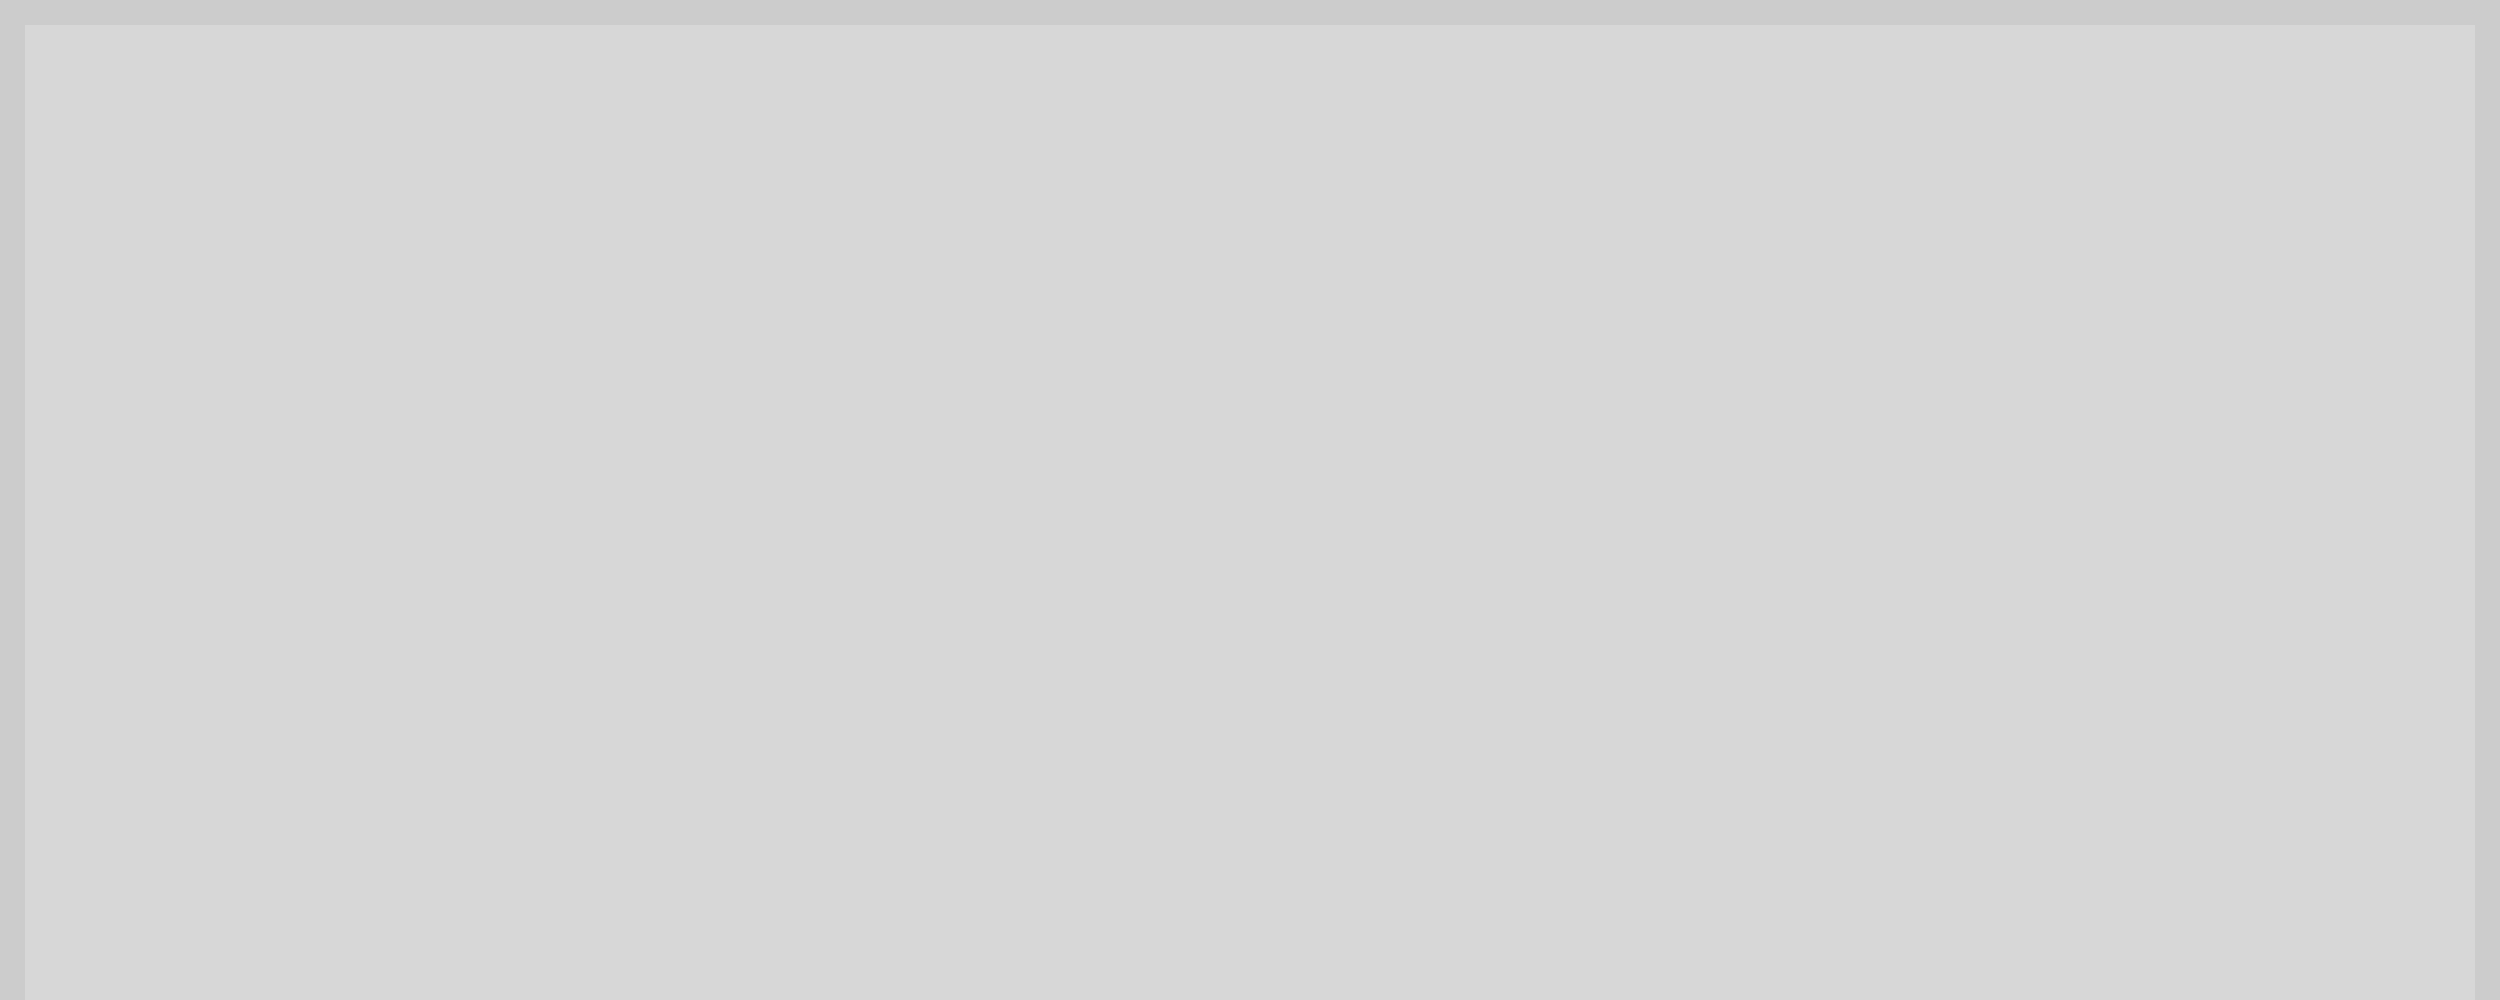
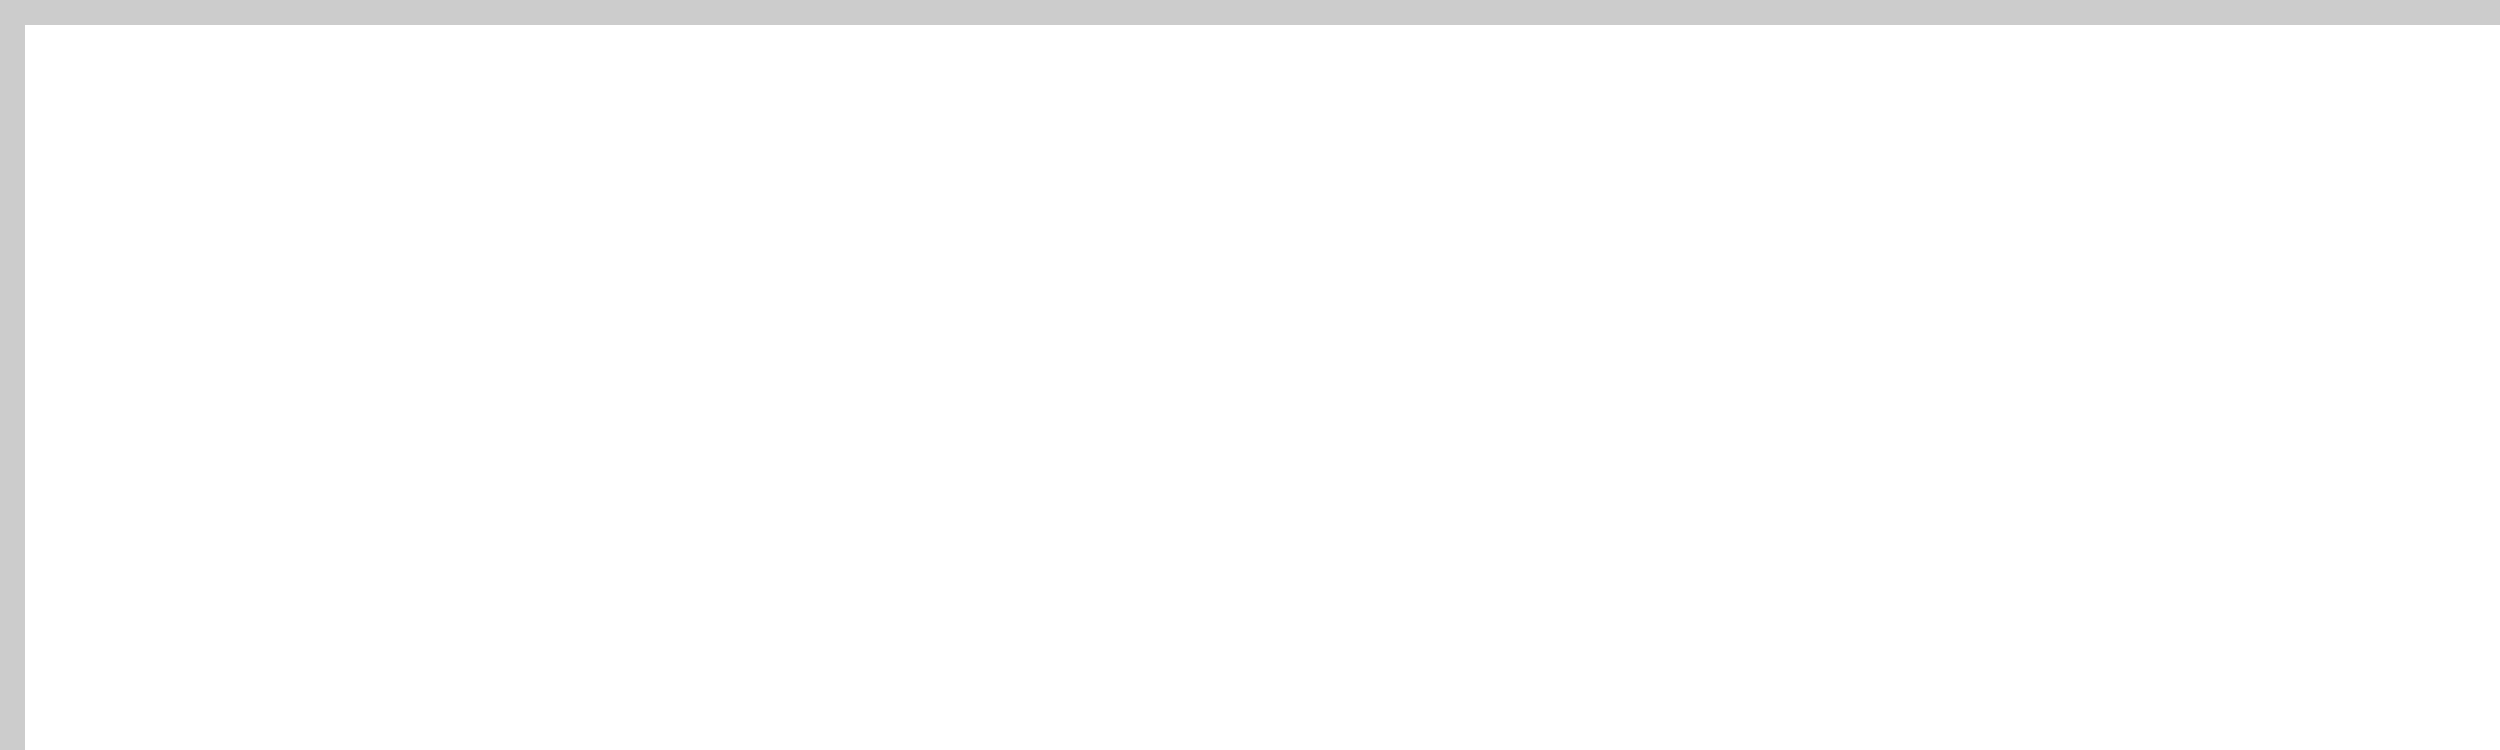
- <svg xmlns="http://www.w3.org/2000/svg" version="1.1" width="100px" height="40px" viewBox="300 0 100 40">
-   <path d="M 1 1  L 99 1  L 99 40  L 1 40  L 1 1  Z " fill-rule="nonzero" fill="rgba(215, 215, 215, 1)" stroke="none" transform="matrix(1 0 0 1 300 0 )" class="fill" />
-   <path d="M 0.5 1  L 0.5 40  " stroke-width="1" stroke-dasharray="0" stroke="rgba(204, 204, 204, 1)" fill="none" transform="matrix(1 0 0 1 300 0 )" class="stroke" />
-   <path d="M 0 0.5  L 100 0.5  " stroke-width="1" stroke-dasharray="0" stroke="rgba(204, 204, 204, 1)" fill="none" transform="matrix(1 0 0 1 300 0 )" class="stroke" />
-   <path d="M 99.5 1  L 99.5 40  " stroke-width="1" stroke-dasharray="0" stroke="rgba(204, 204, 204, 1)" fill="none" transform="matrix(1 0 0 1 300 0 )" class="stroke" />
+ <svg xmlns="http://www.w3.org/2000/svg" version="1.1" width="100px" height="30px" viewBox="324 90 100 30">
+   <path d="M 1 1  L 100 1  L 100 30  L 1 30  L 1 1  Z " fill-rule="nonzero" fill="rgba(255, 255, 255, 1)" stroke="none" transform="matrix(1 0 0 1 324 90 )" class="fill" />
+   <path d="M 0.5 1  L 0.5 30  " stroke-width="1" stroke-dasharray="0" stroke="rgba(204, 204, 204, 1)" fill="none" transform="matrix(1 0 0 1 324 90 )" class="stroke" />
+   <path d="M 0 0.5  L 100 0.5  " stroke-width="1" stroke-dasharray="0" stroke="rgba(204, 204, 204, 1)" fill="none" transform="matrix(1 0 0 1 324 90 )" class="stroke" />
</svg>
